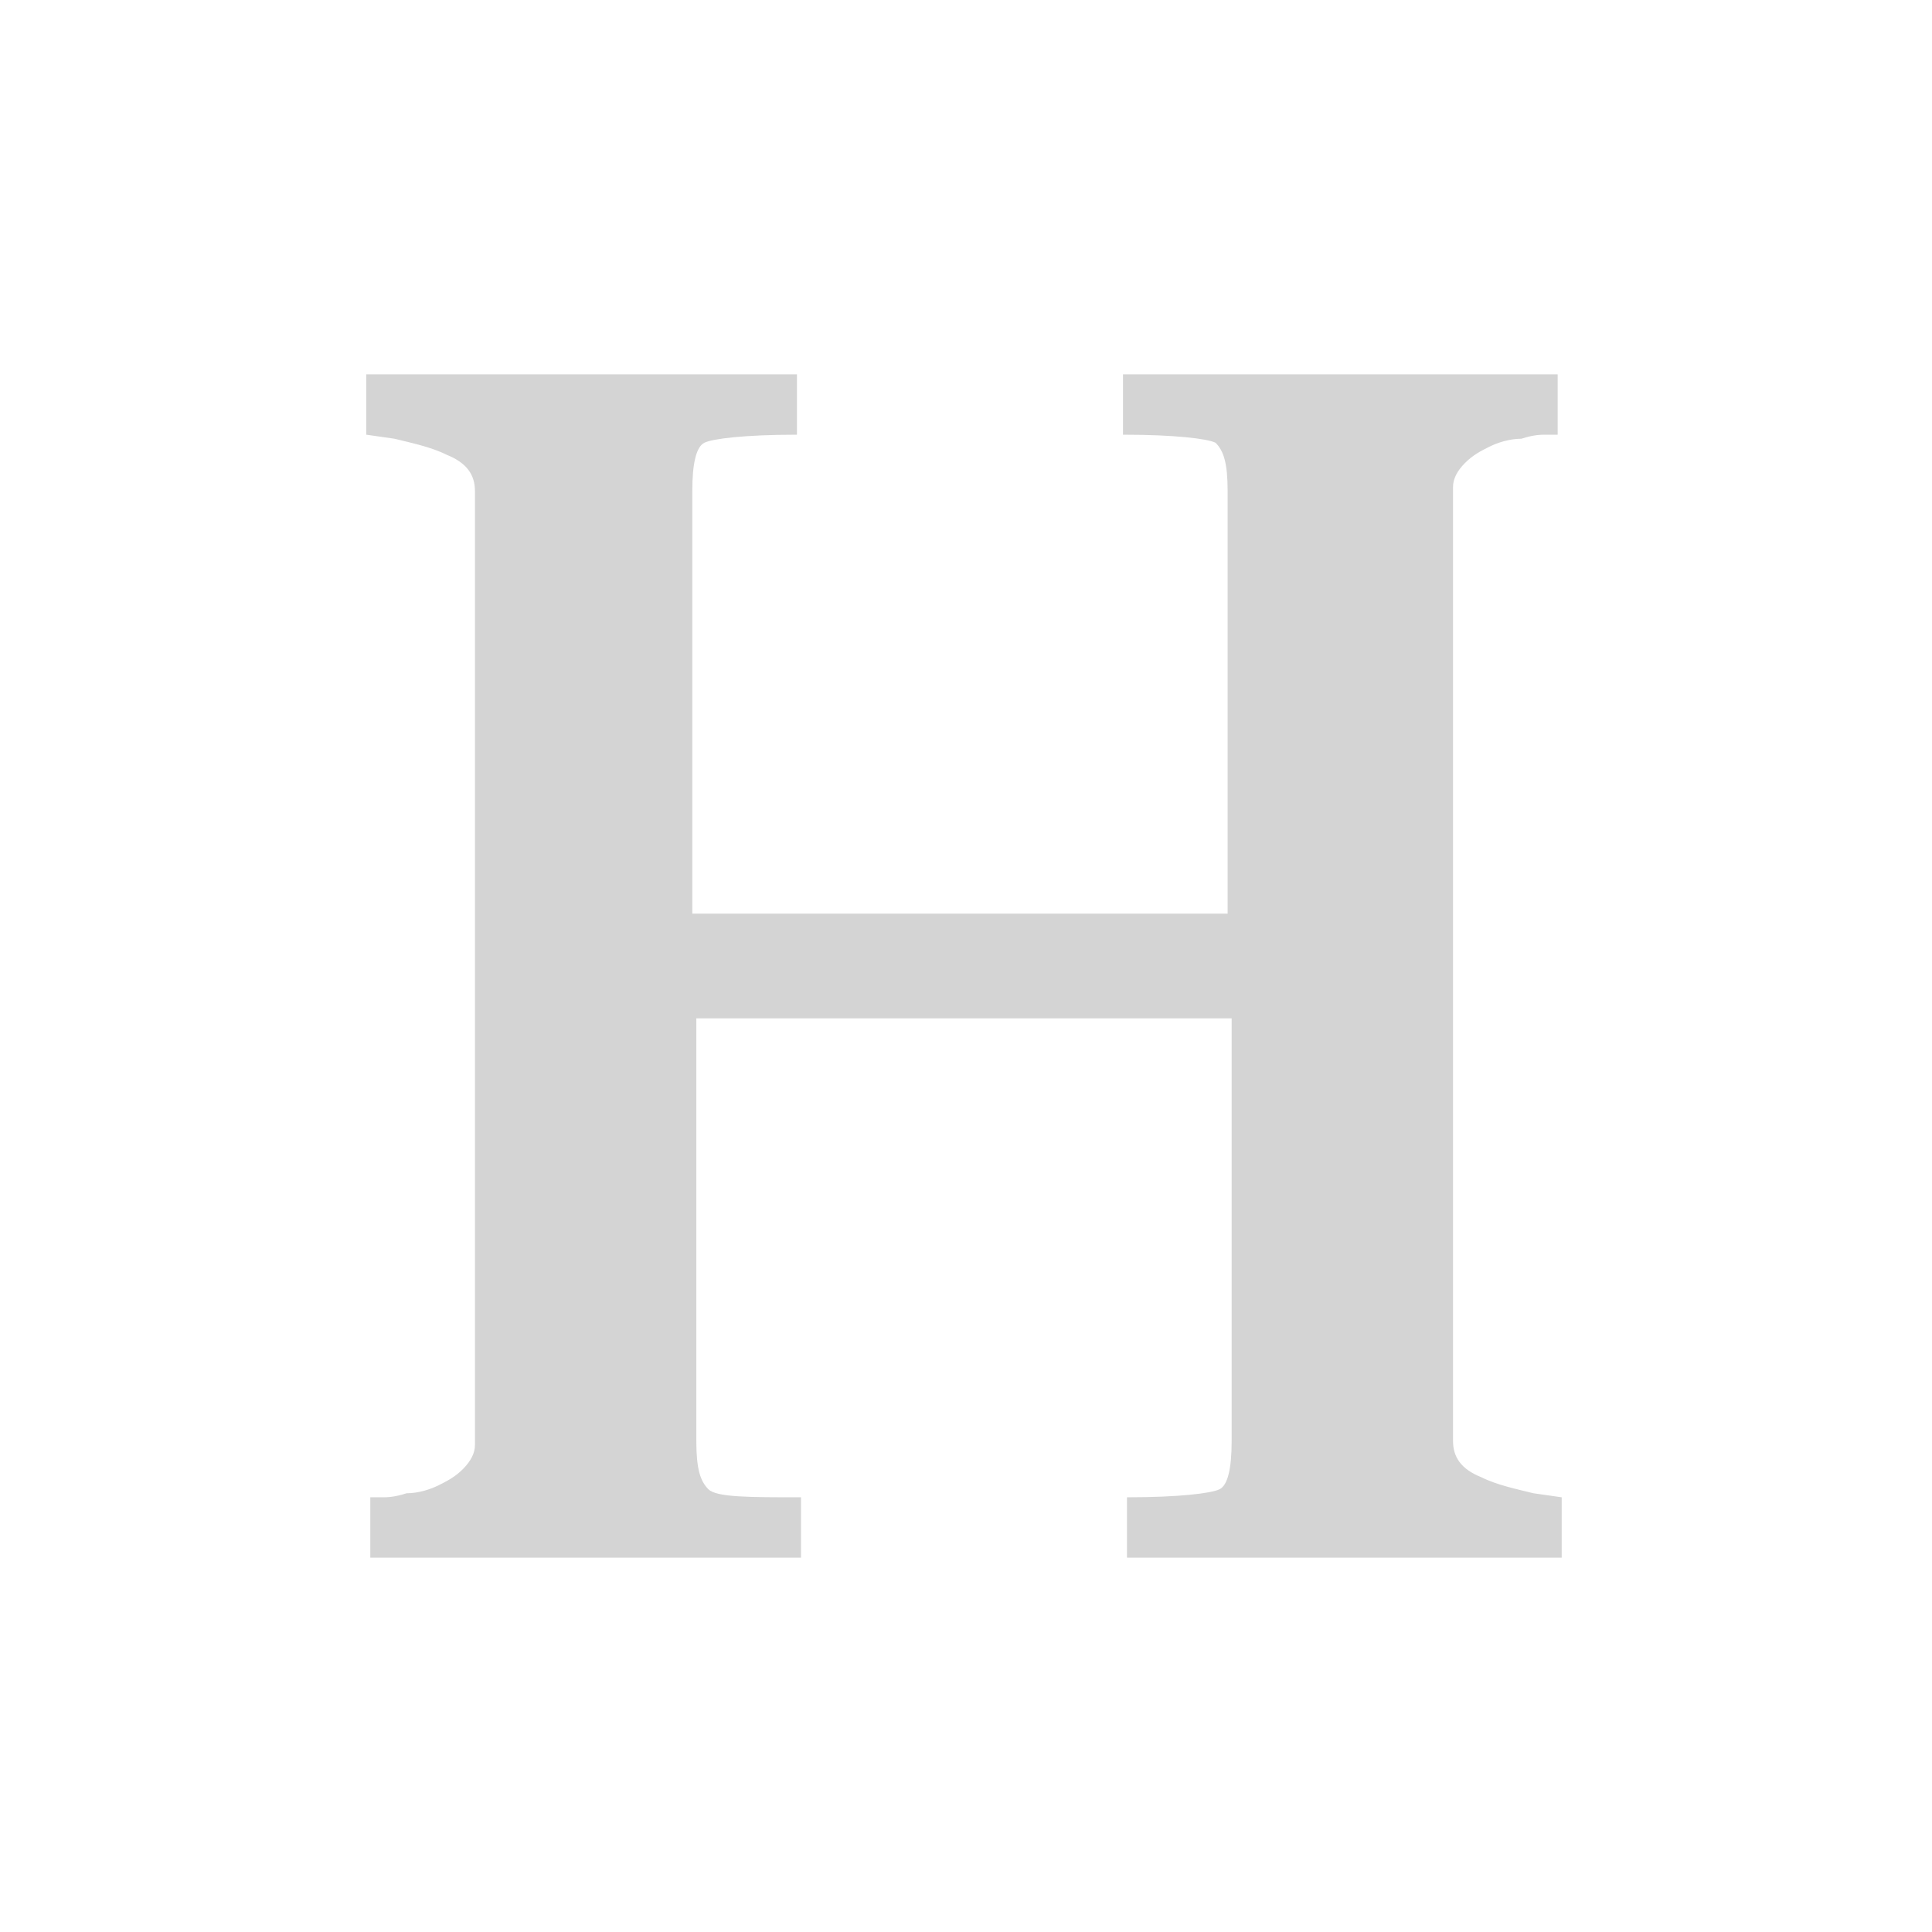
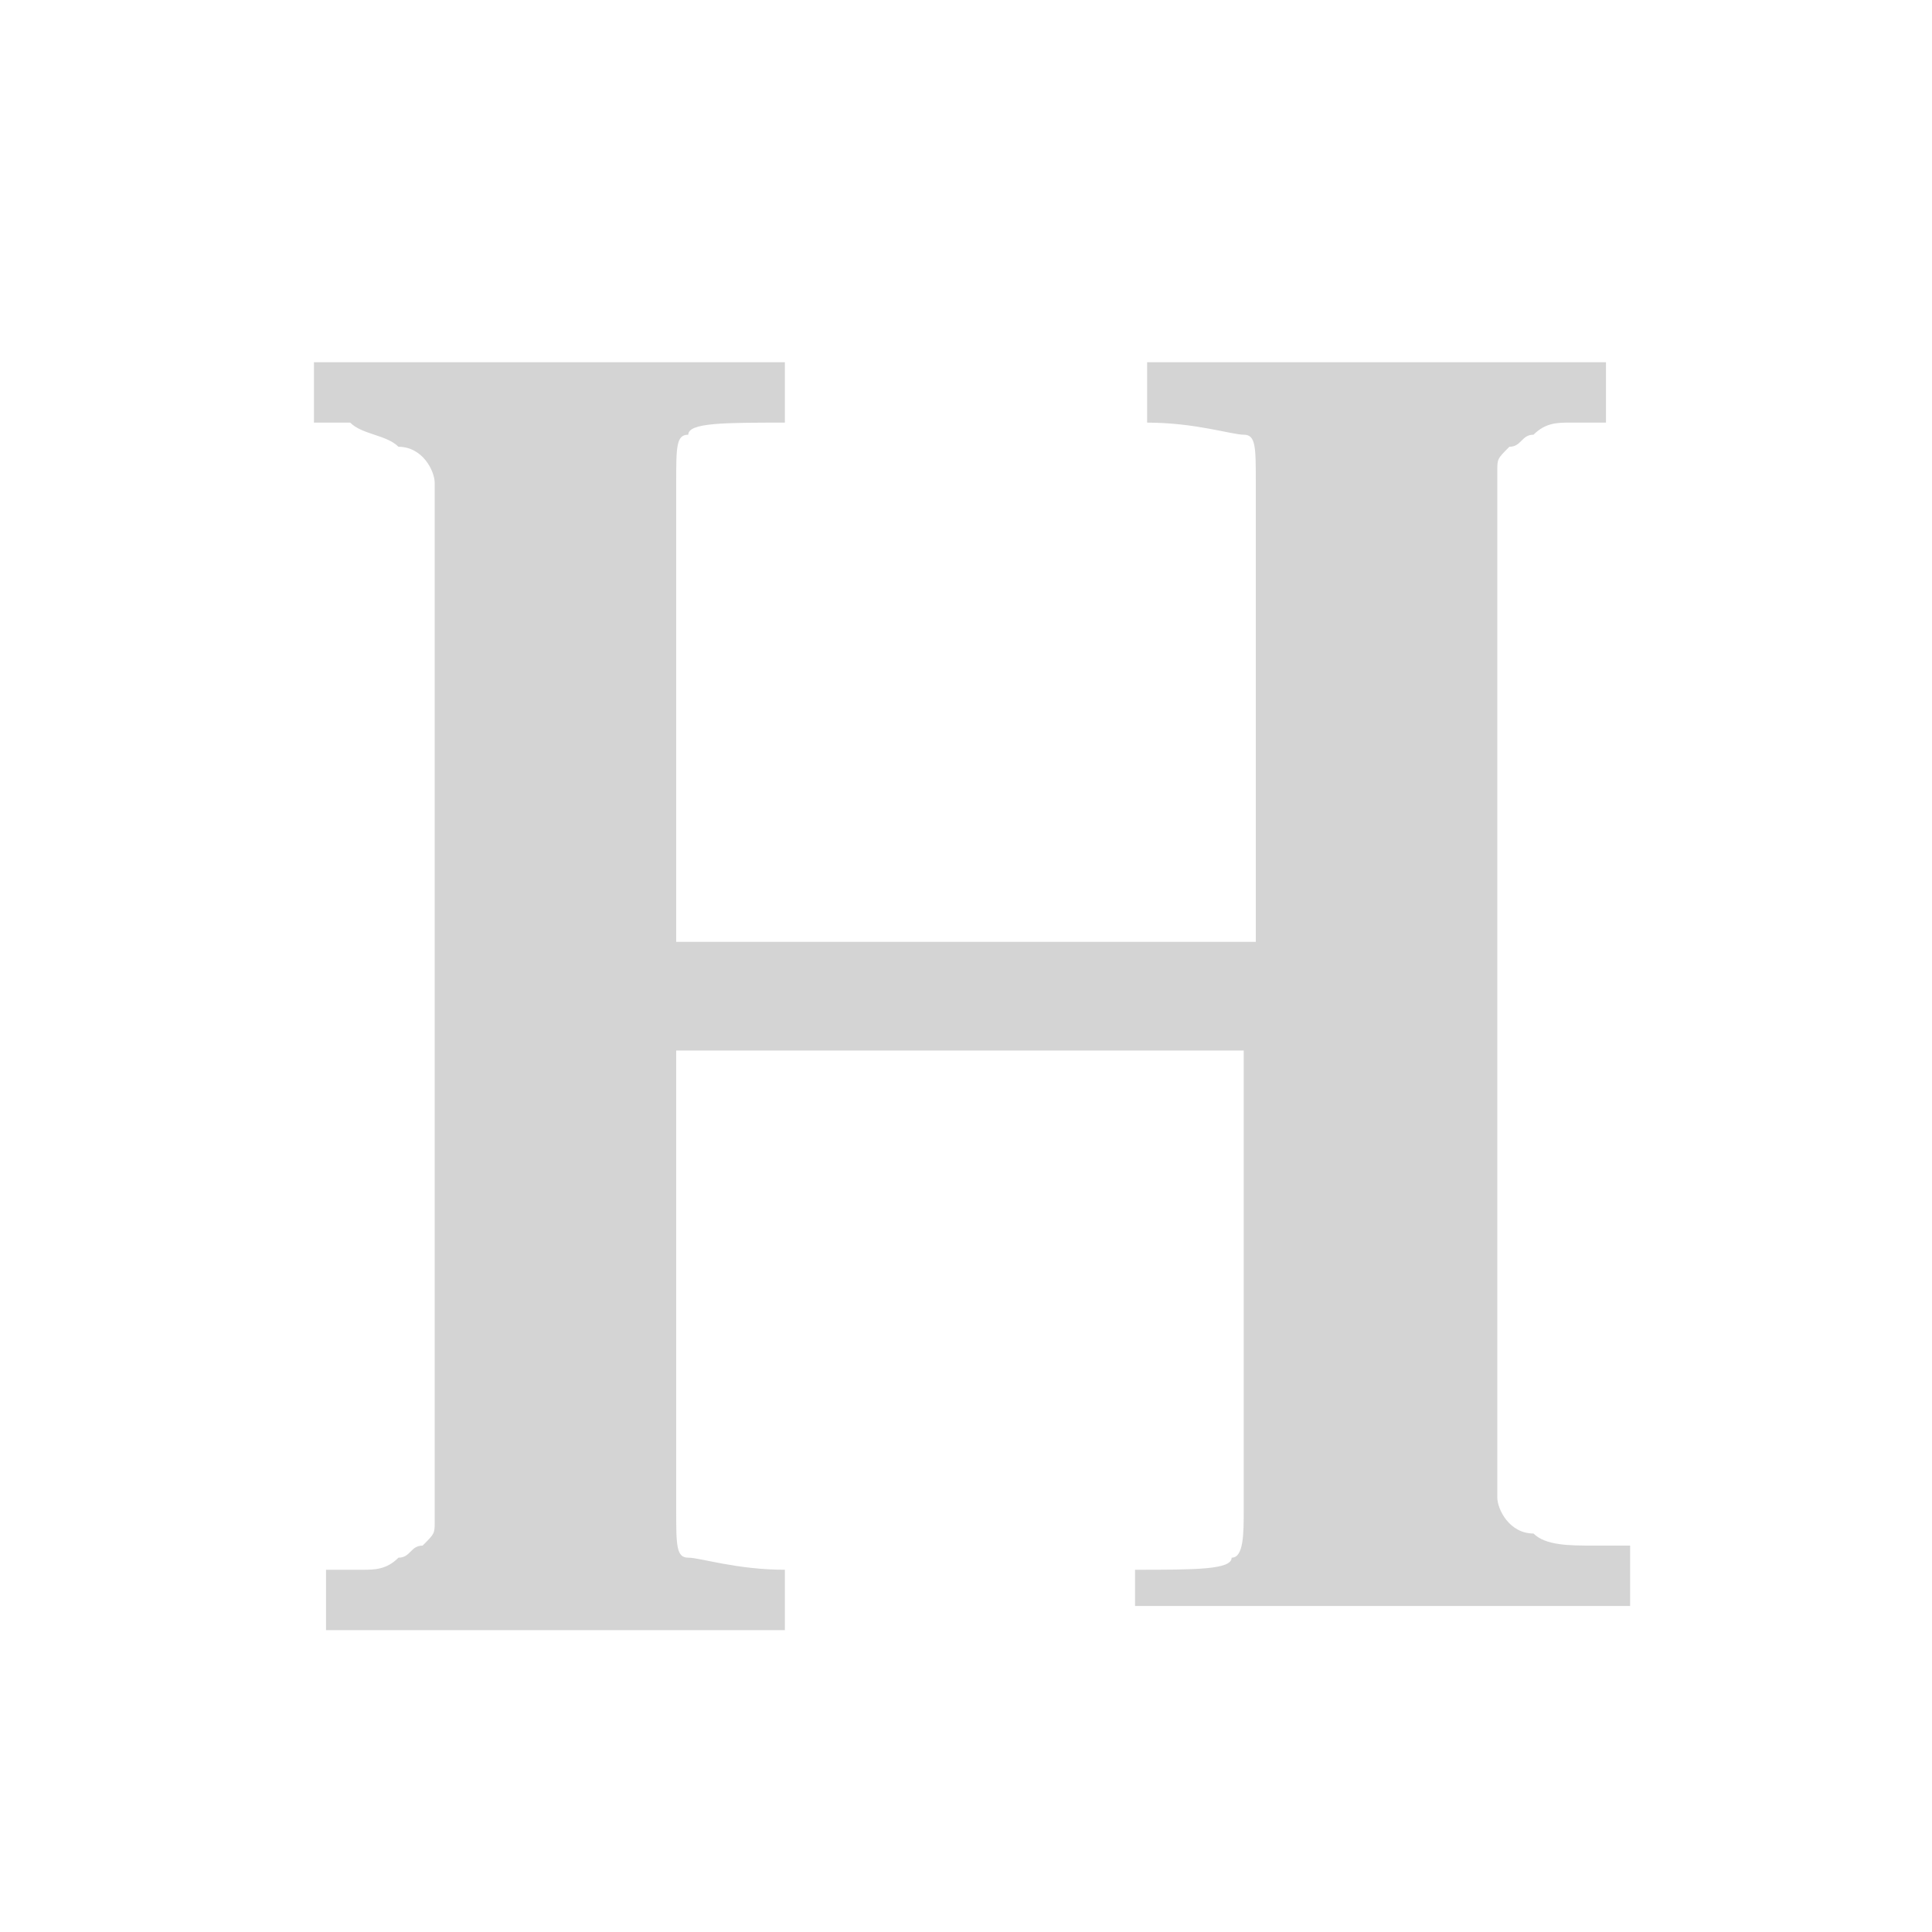
- <svg xmlns="http://www.w3.org/2000/svg" t="1635907268188" class="icon" viewBox="0 0 1024 1024" version="1.1" p-id="1282" width="16" height="16">
-   <path d="M825.6 198.4v32h-6.4c-2.133 0-6.4 0-12.8 2.133-6.4 0-12.8 2.133-17.067 4.267-4.267 2.133-8.533 4.267-12.8 8.533-4.267 4.267-6.4 8.533-6.4 12.8v505.6c0 8.533 4.267 14.933 14.933 19.2 8.533 4.267 19.2 6.4 27.733 8.533l14.933 2.133v32H597.333v-32c27.733 0 44.8-2.133 49.067-4.267s6.4-10.667 6.4-25.6v-224h-283.733v224c0 14.933 2.133 21.333 6.4 25.6s21.333 4.267 49.067 4.267v32h-228.267v-32h6.4c2.133 0 6.4 0 12.8-2.133 6.4 0 12.8-2.133 17.067-4.267 4.267-2.133 8.533-4.267 12.8-8.533 4.267-4.267 6.4-8.533 6.4-12.8v-505.6c0-8.533-4.267-14.933-14.933-19.2-8.533-4.267-19.2-6.4-27.733-8.533l-14.933-2.133v-32h228.267v32c-27.733 0-44.8 2.133-49.067 4.267s-6.4 10.667-6.4 25.6v224h283.733v-224c0-14.933-2.133-21.333-6.4-25.6-4.267-2.133-21.333-4.267-49.067-4.267v-32h230.4z" p-id="1283" fill="#d4d4d4" />
+ <svg xmlns="http://www.w3.org/2000/svg" viewBox="0 0 16 16" style="enable-background:new 0 0 16 16" xml:space="preserve">
+   <path d="M13.3 3v.5H13c-.1 0-.2 0-.3.1-.1 0-.1.1-.2.1-.1.1-.1.1-.1.2v8.5c0 .1.1.3.3.3.1.1.3.1.5.1h.3v.5H9.4V13c.5 0 .8 0 .8-.1.1 0 .1-.2.1-.4V8.7H5.6v3.8c0 .3 0 .4.1.4s.4.1.8.1v.5H2.7V13H3c.1 0 .2 0 .3-.1.1 0 .1-.1.2-.1.1-.1.1-.1.1-.2V4c0-.1-.1-.3-.3-.3-.1-.1-.3-.1-.4-.2h-.3V3h3.9v.5c-.5 0-.8 0-.8.1-.1 0-.1.1-.1.4v3.8h4.8V4c0-.3 0-.4-.1-.4s-.4-.1-.8-.1V3h3.8z" style="fill:#d4d4d4" />
</svg>
